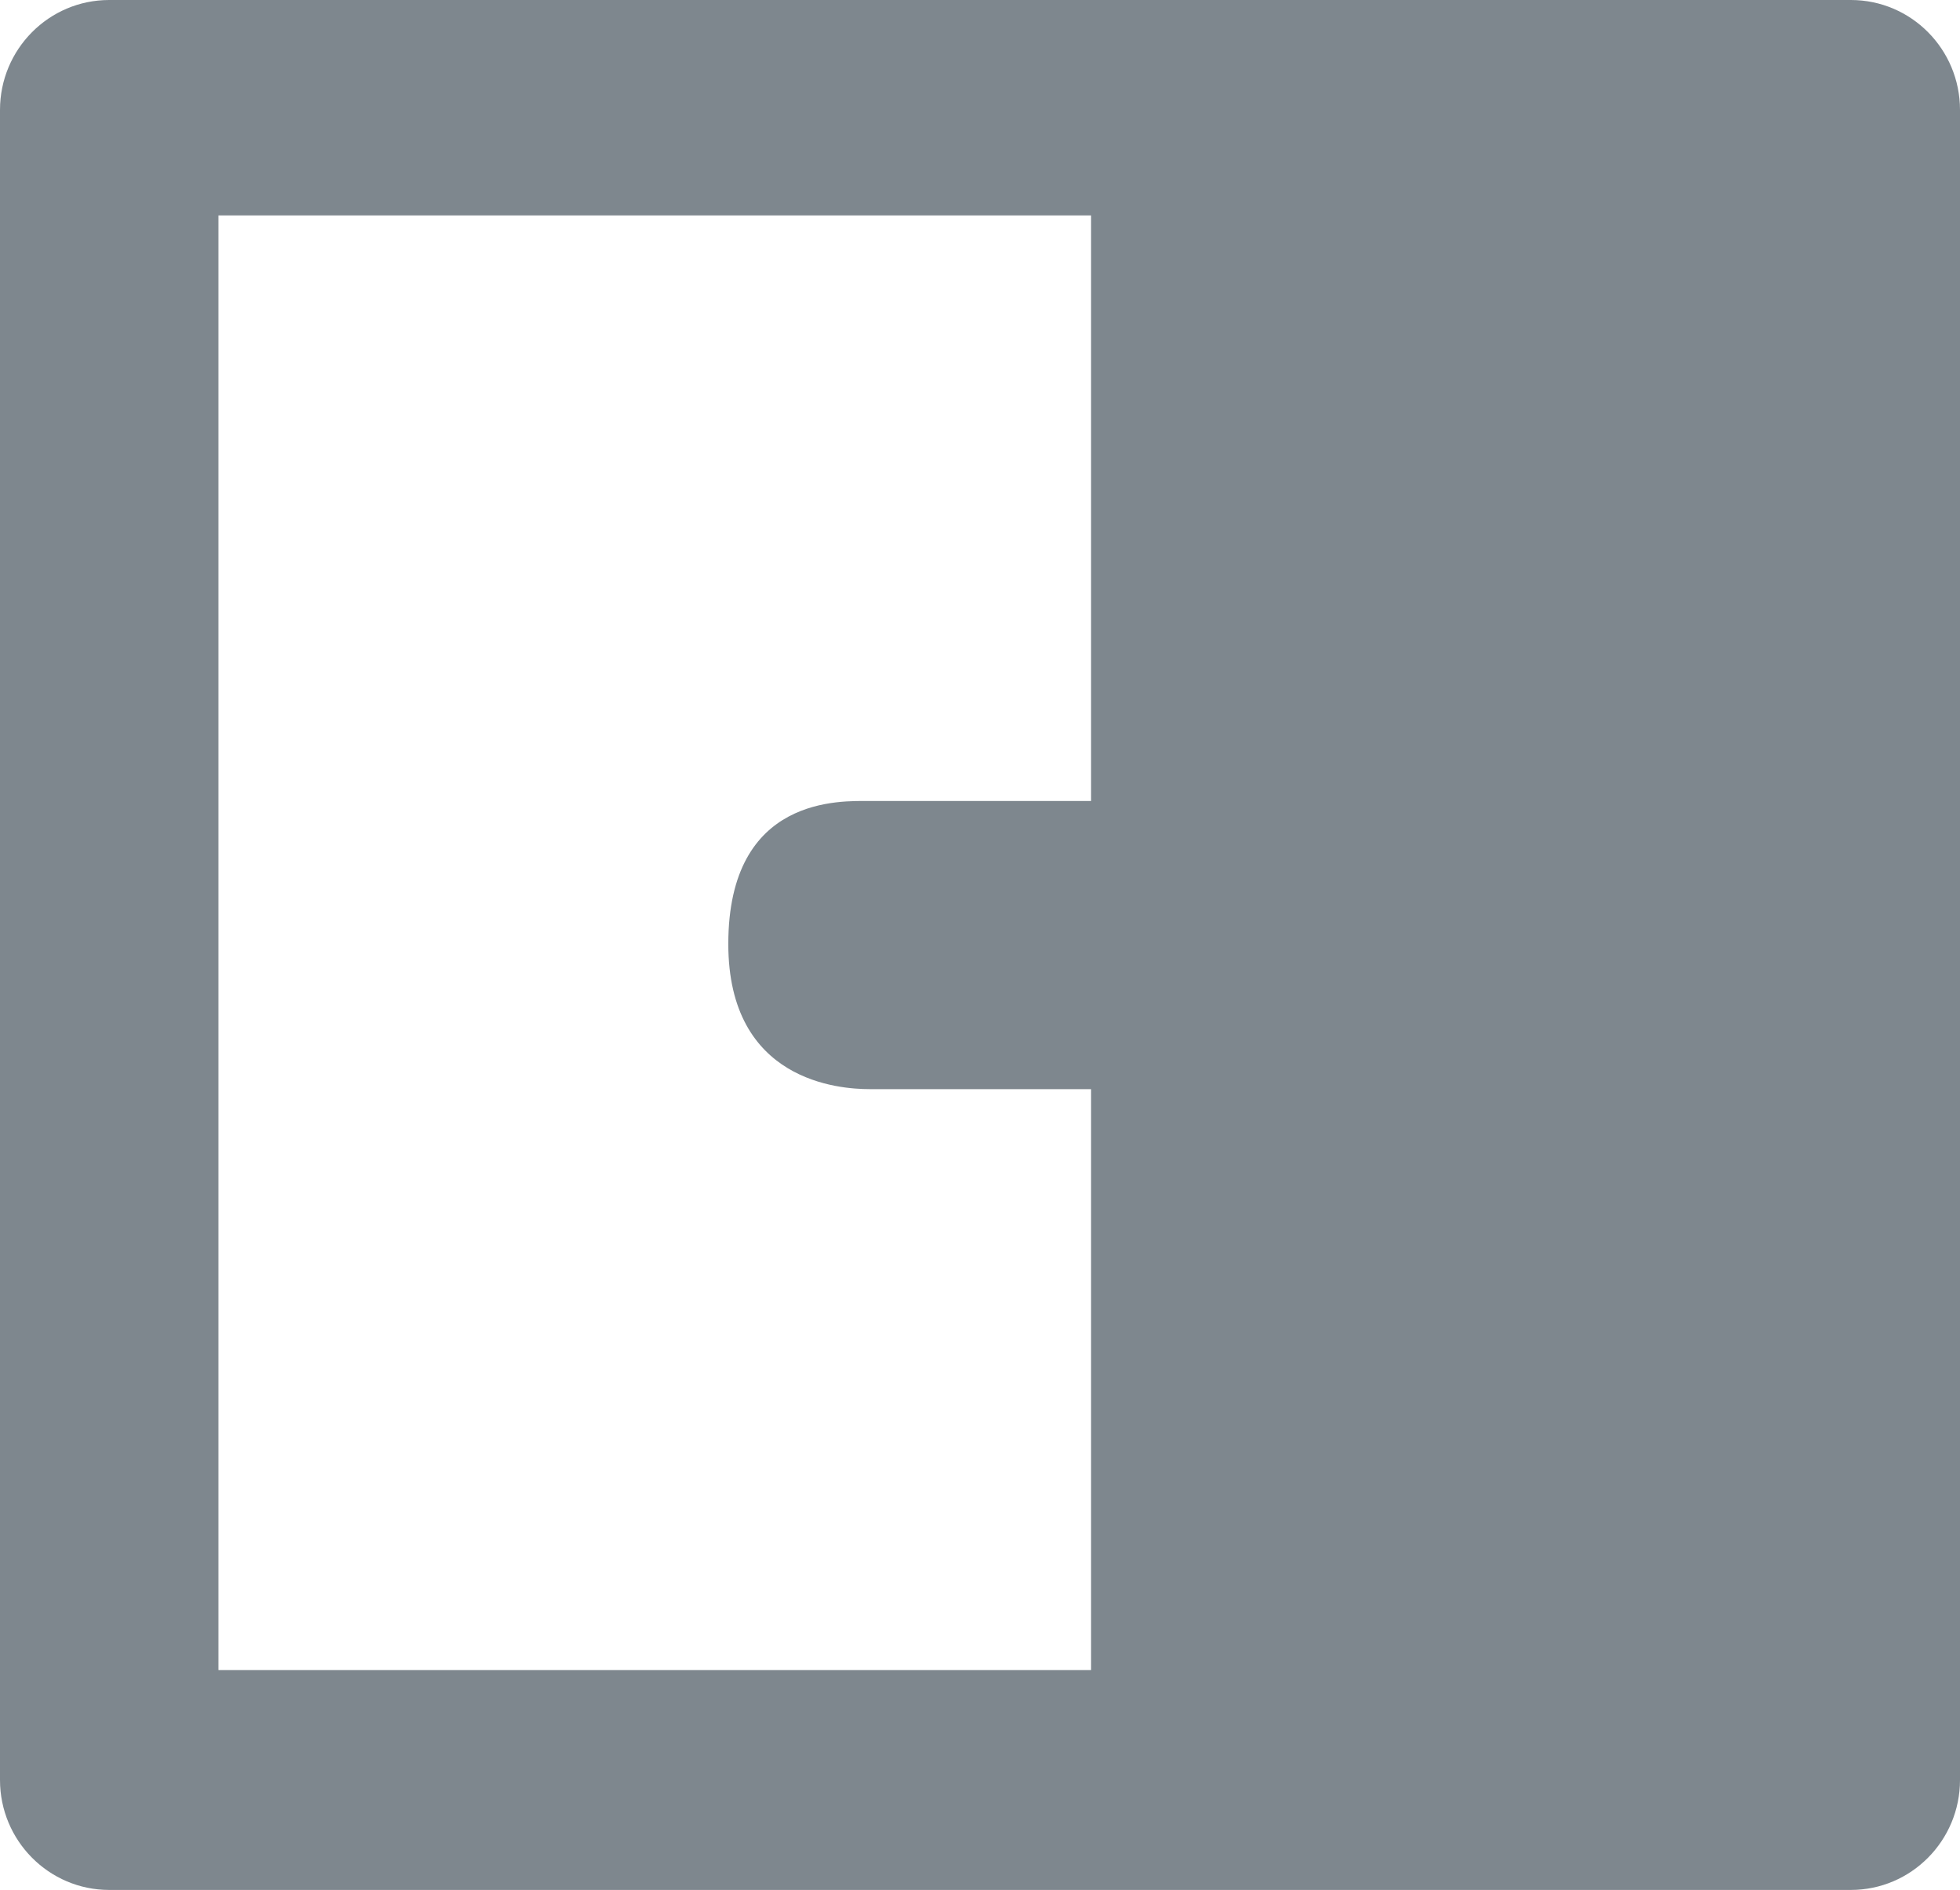
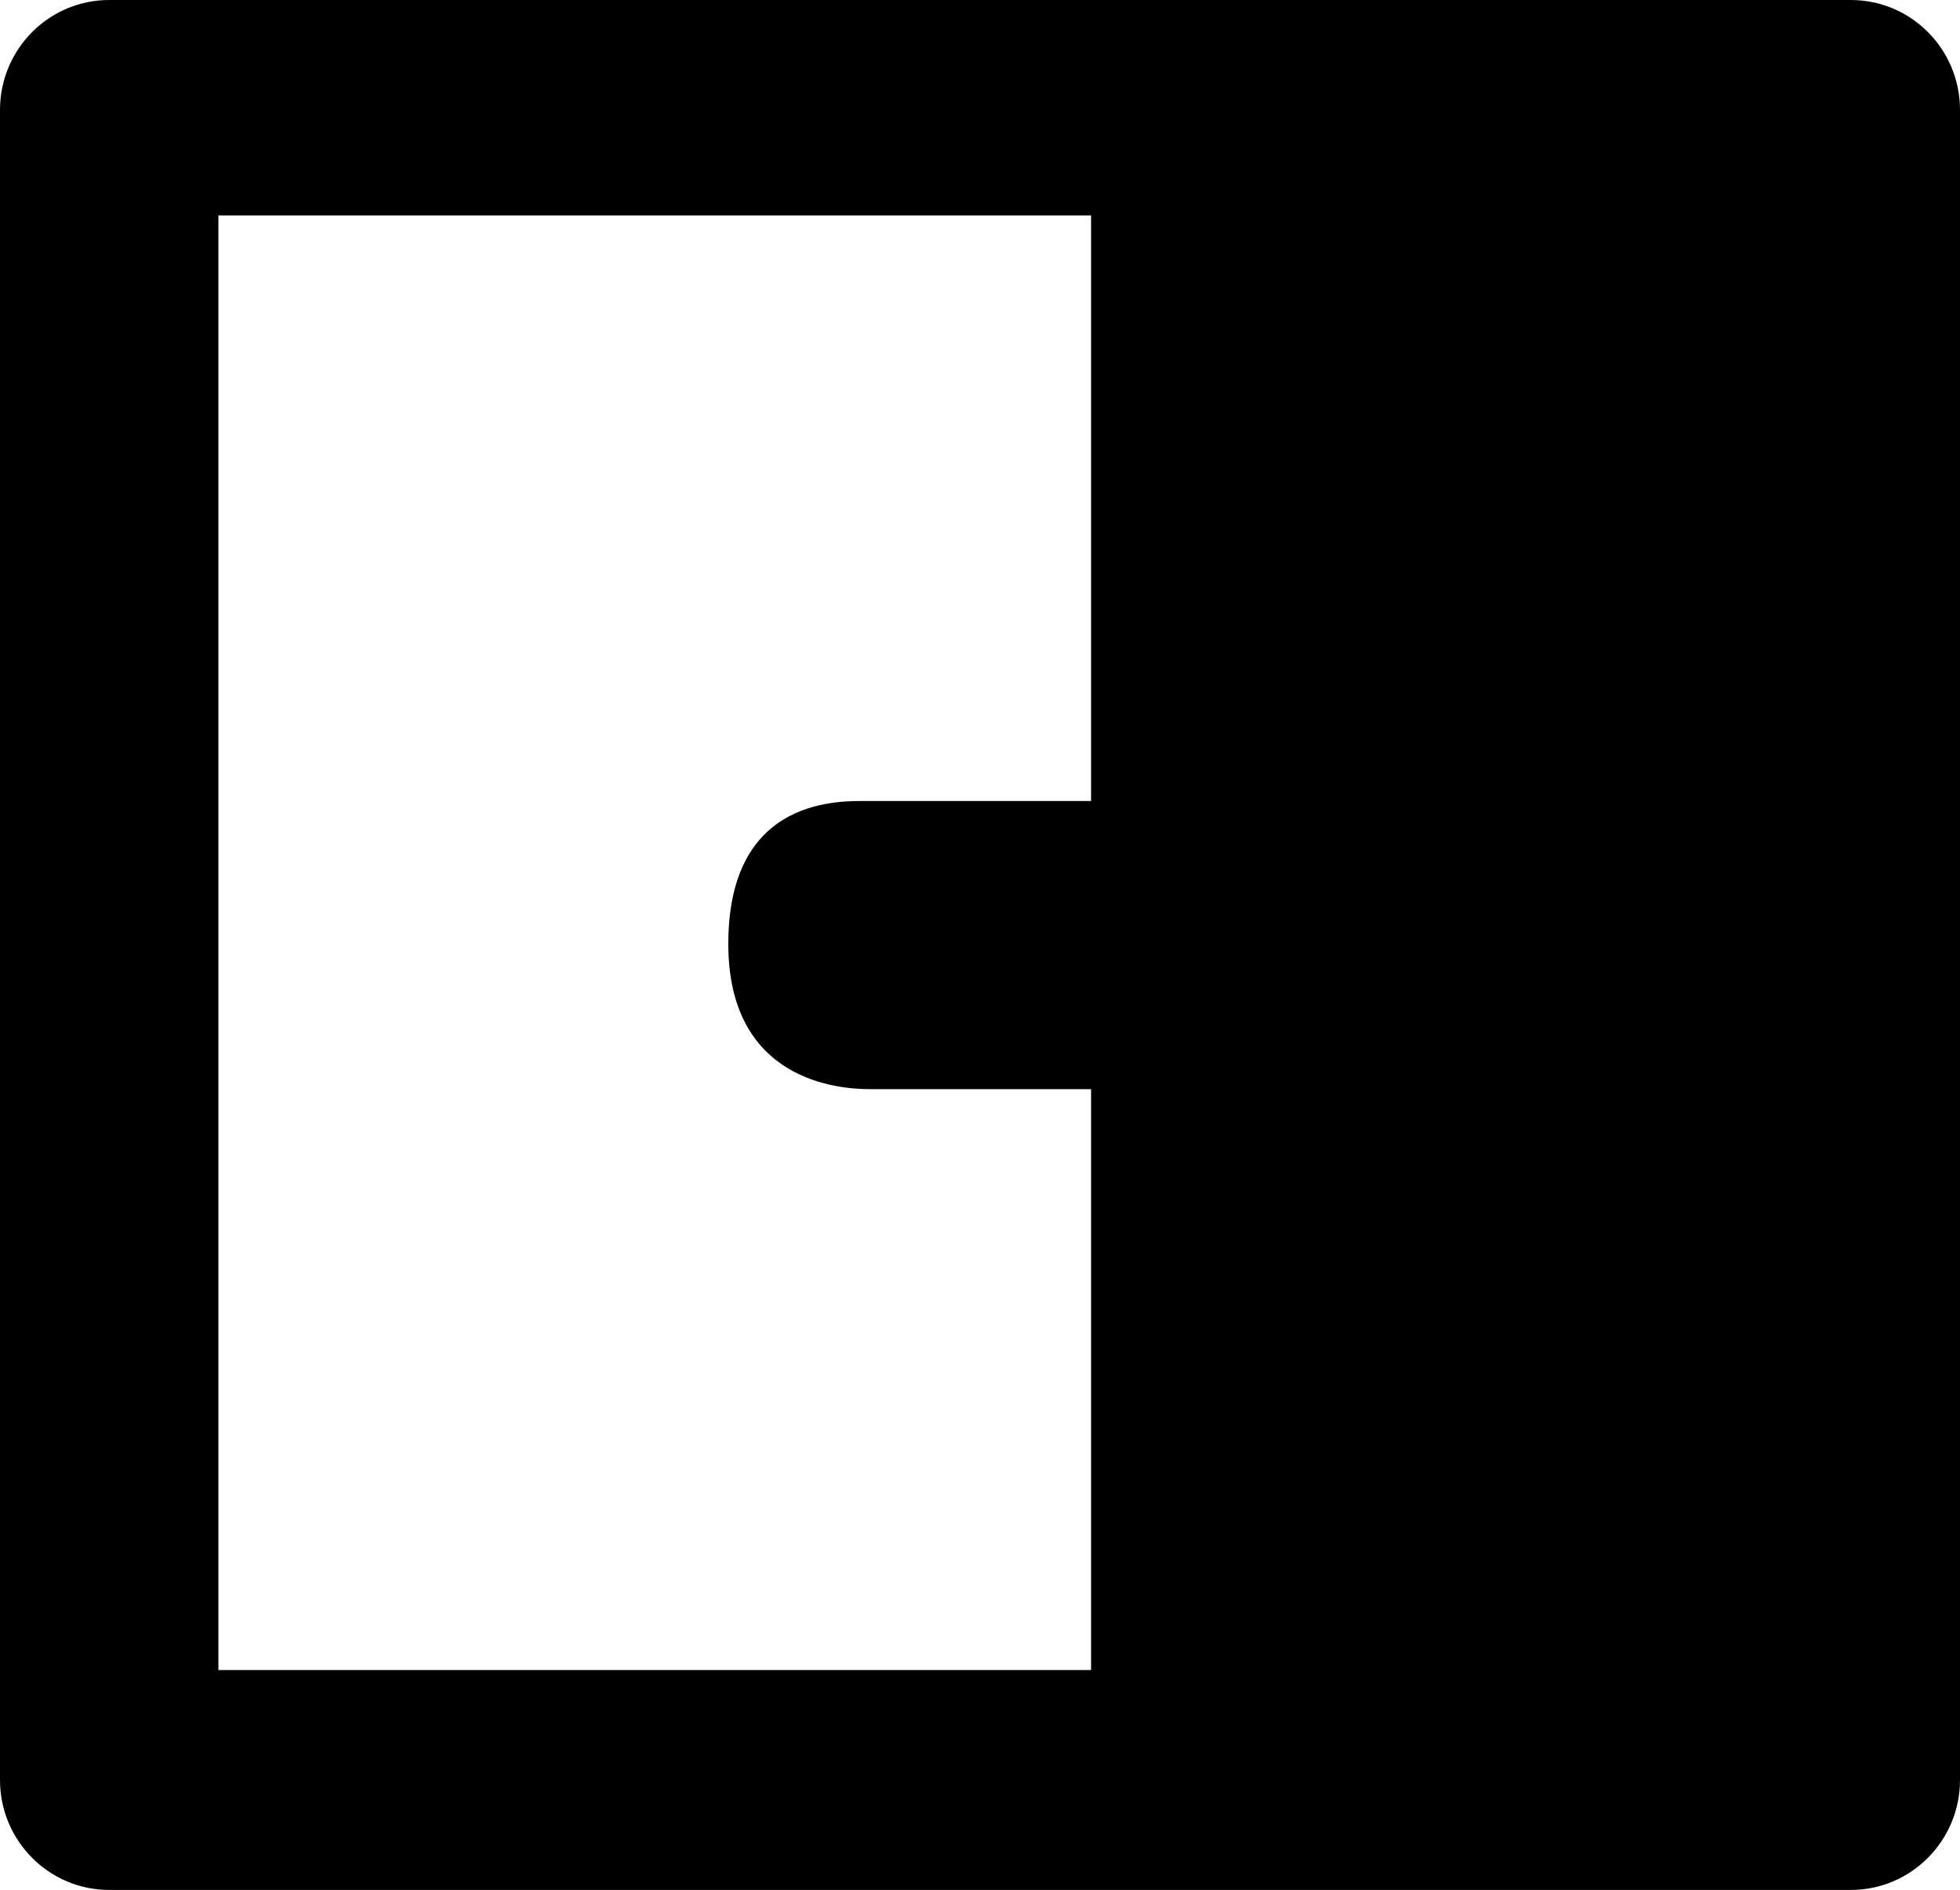
<svg xmlns="http://www.w3.org/2000/svg" version="1.1" id="Layer_1" x="0px" y="0px" width="300px" height="289.311px" viewBox="0 0 300 289.311" enable-background="new 0 0 300 289.311" xml:space="preserve">
-   <path fill="#7E878E" d="M283.29,0H16.716C7.485,0,0,7.534,0,16.83v255.651c0,9.279,7.485,16.83,16.716,16.83H283.29  c9.236,0,16.71-7.551,16.71-16.83V167.649v-42.821V16.83C300,7.534,292.526,0,283.29,0L283.29,0z M33.427,255.651V32.975h133.575  v89.645h-33.916c-4.216,0-21.611-0.941-21.611,21.883c0,21.079,17.059,22.221,21.611,22.221h33.916v88.927H33.427L33.427,255.651z" />
+   <path fill="inherit" d="M283.29,0H16.716C7.485,0,0,7.534,0,16.83v255.651c0,9.279,7.485,16.83,16.716,16.83H283.29  c9.236,0,16.71-7.551,16.71-16.83V167.649v-42.821V16.83C300,7.534,292.526,0,283.29,0L283.29,0z M33.427,255.651V32.975h133.575  v89.645h-33.916c-4.216,0-21.611-0.941-21.611,21.883c0,21.079,17.059,22.221,21.611,22.221h33.916v88.927H33.427L33.427,255.651z" />
</svg>
